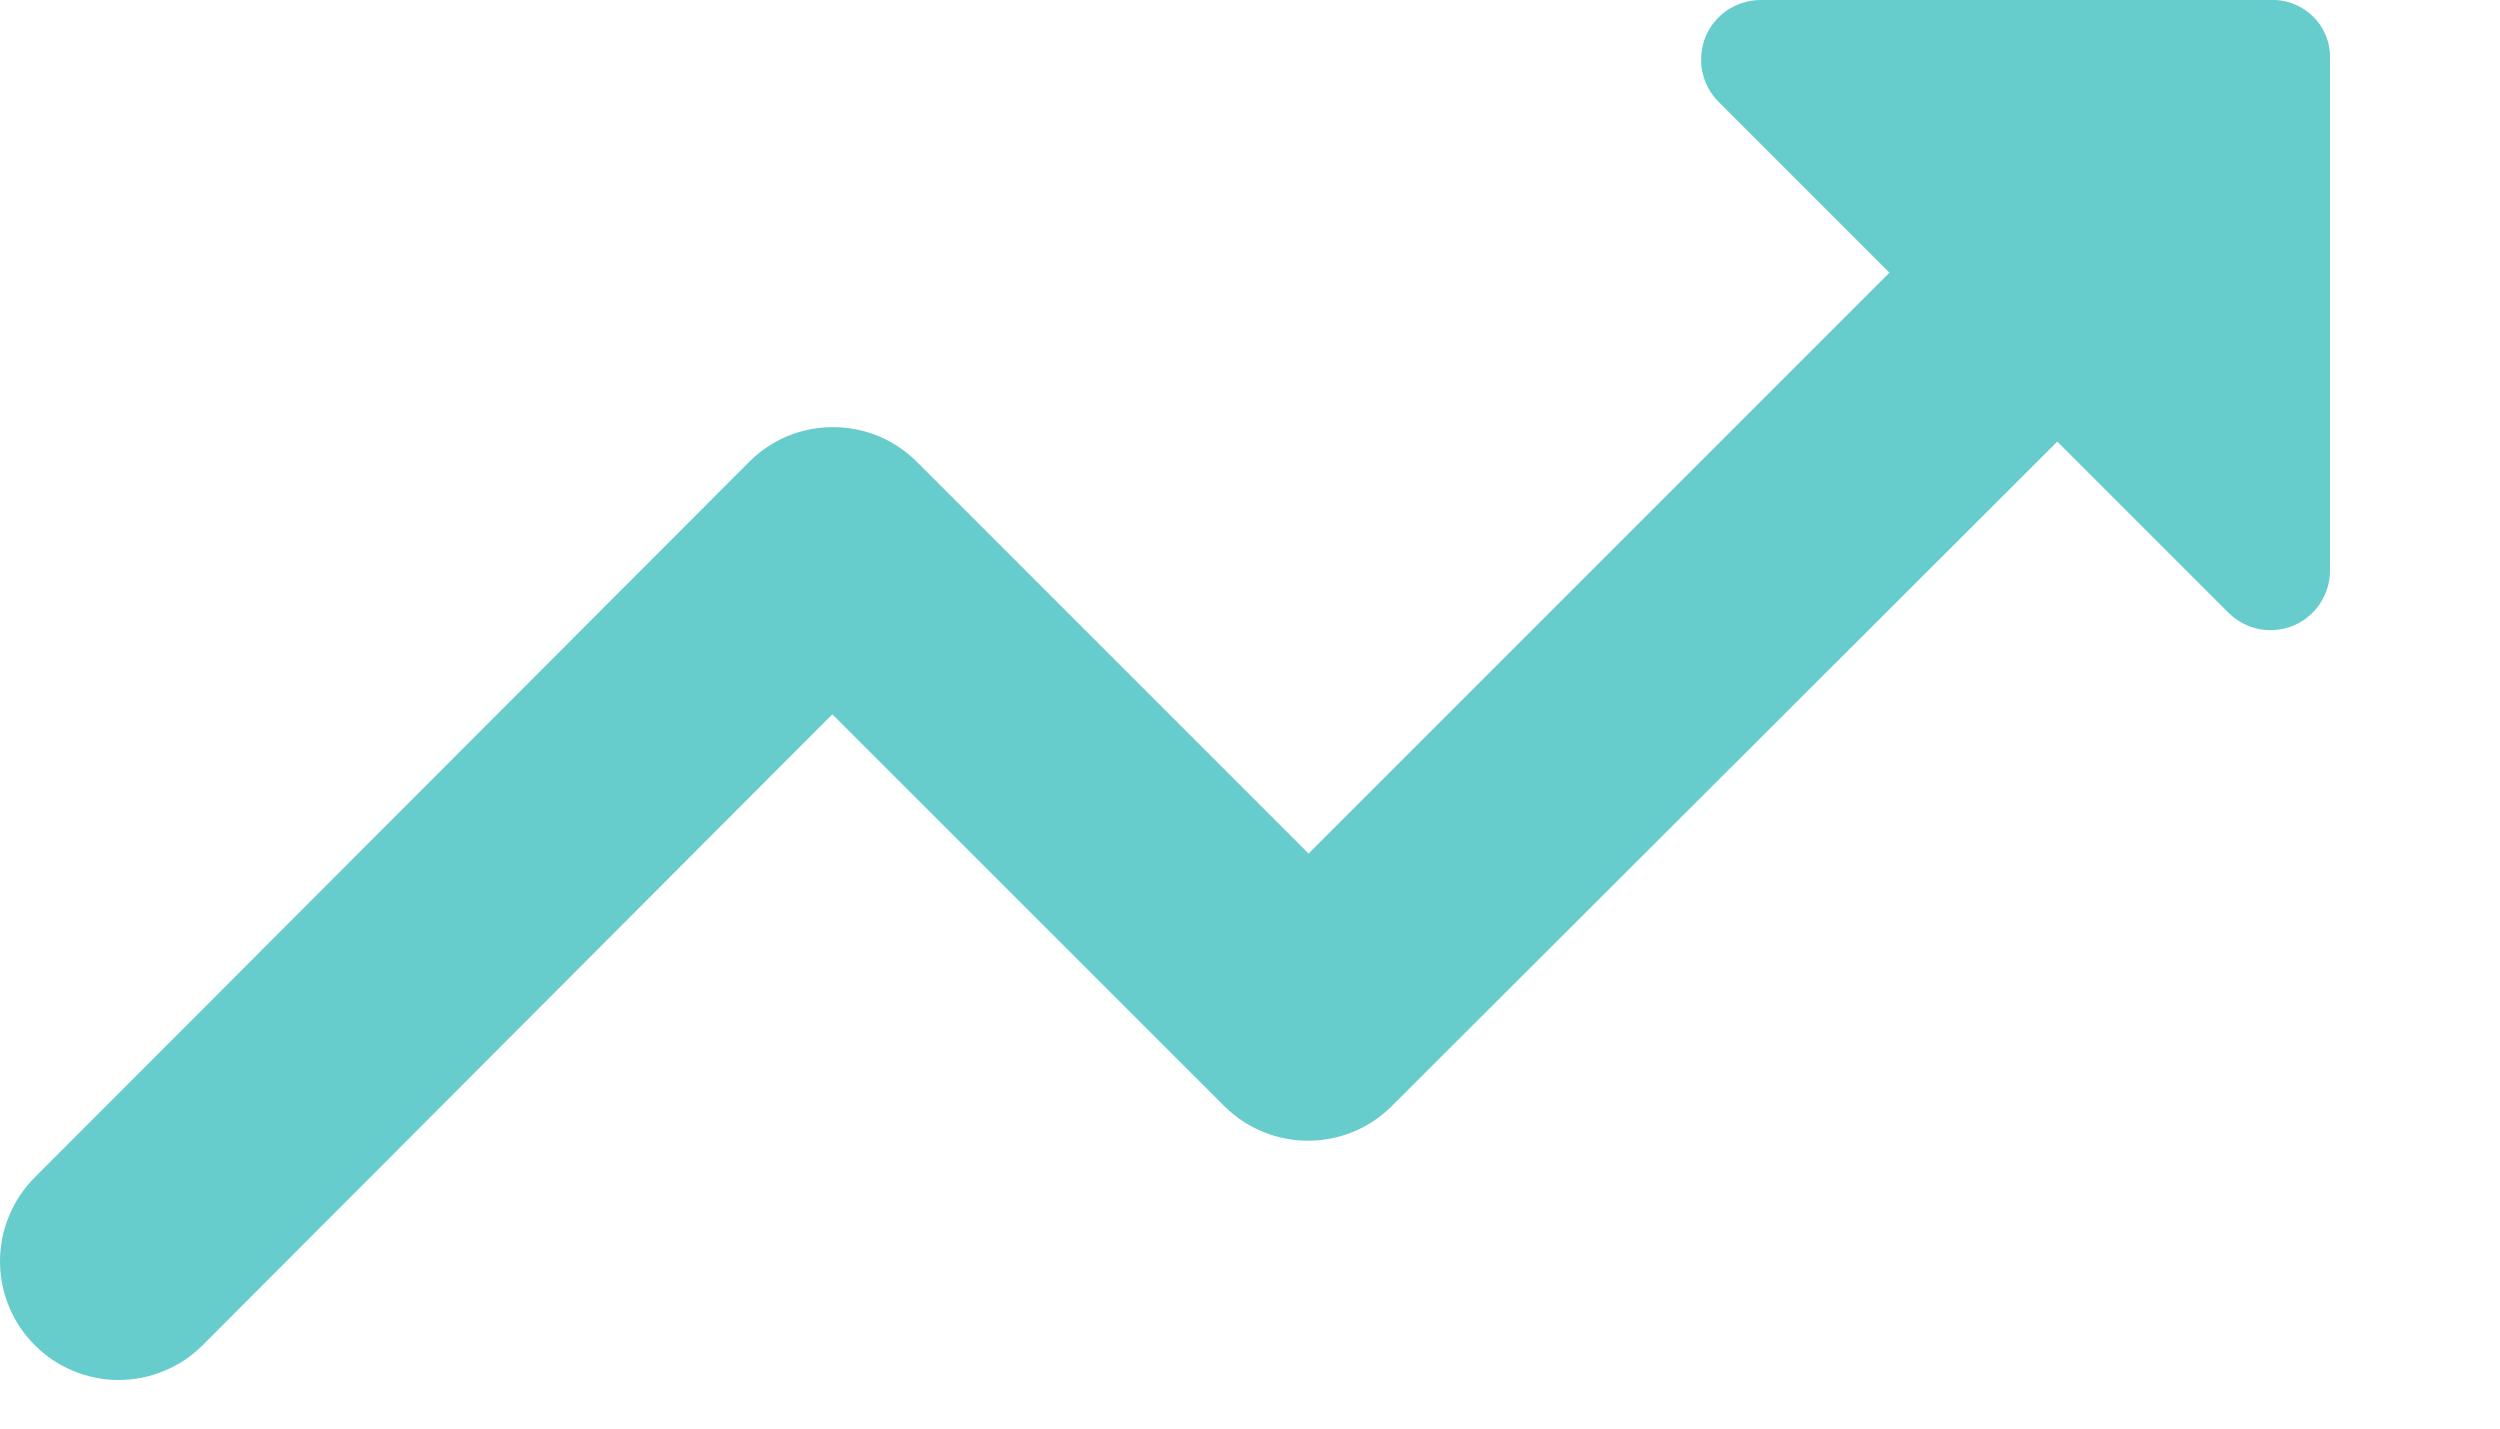
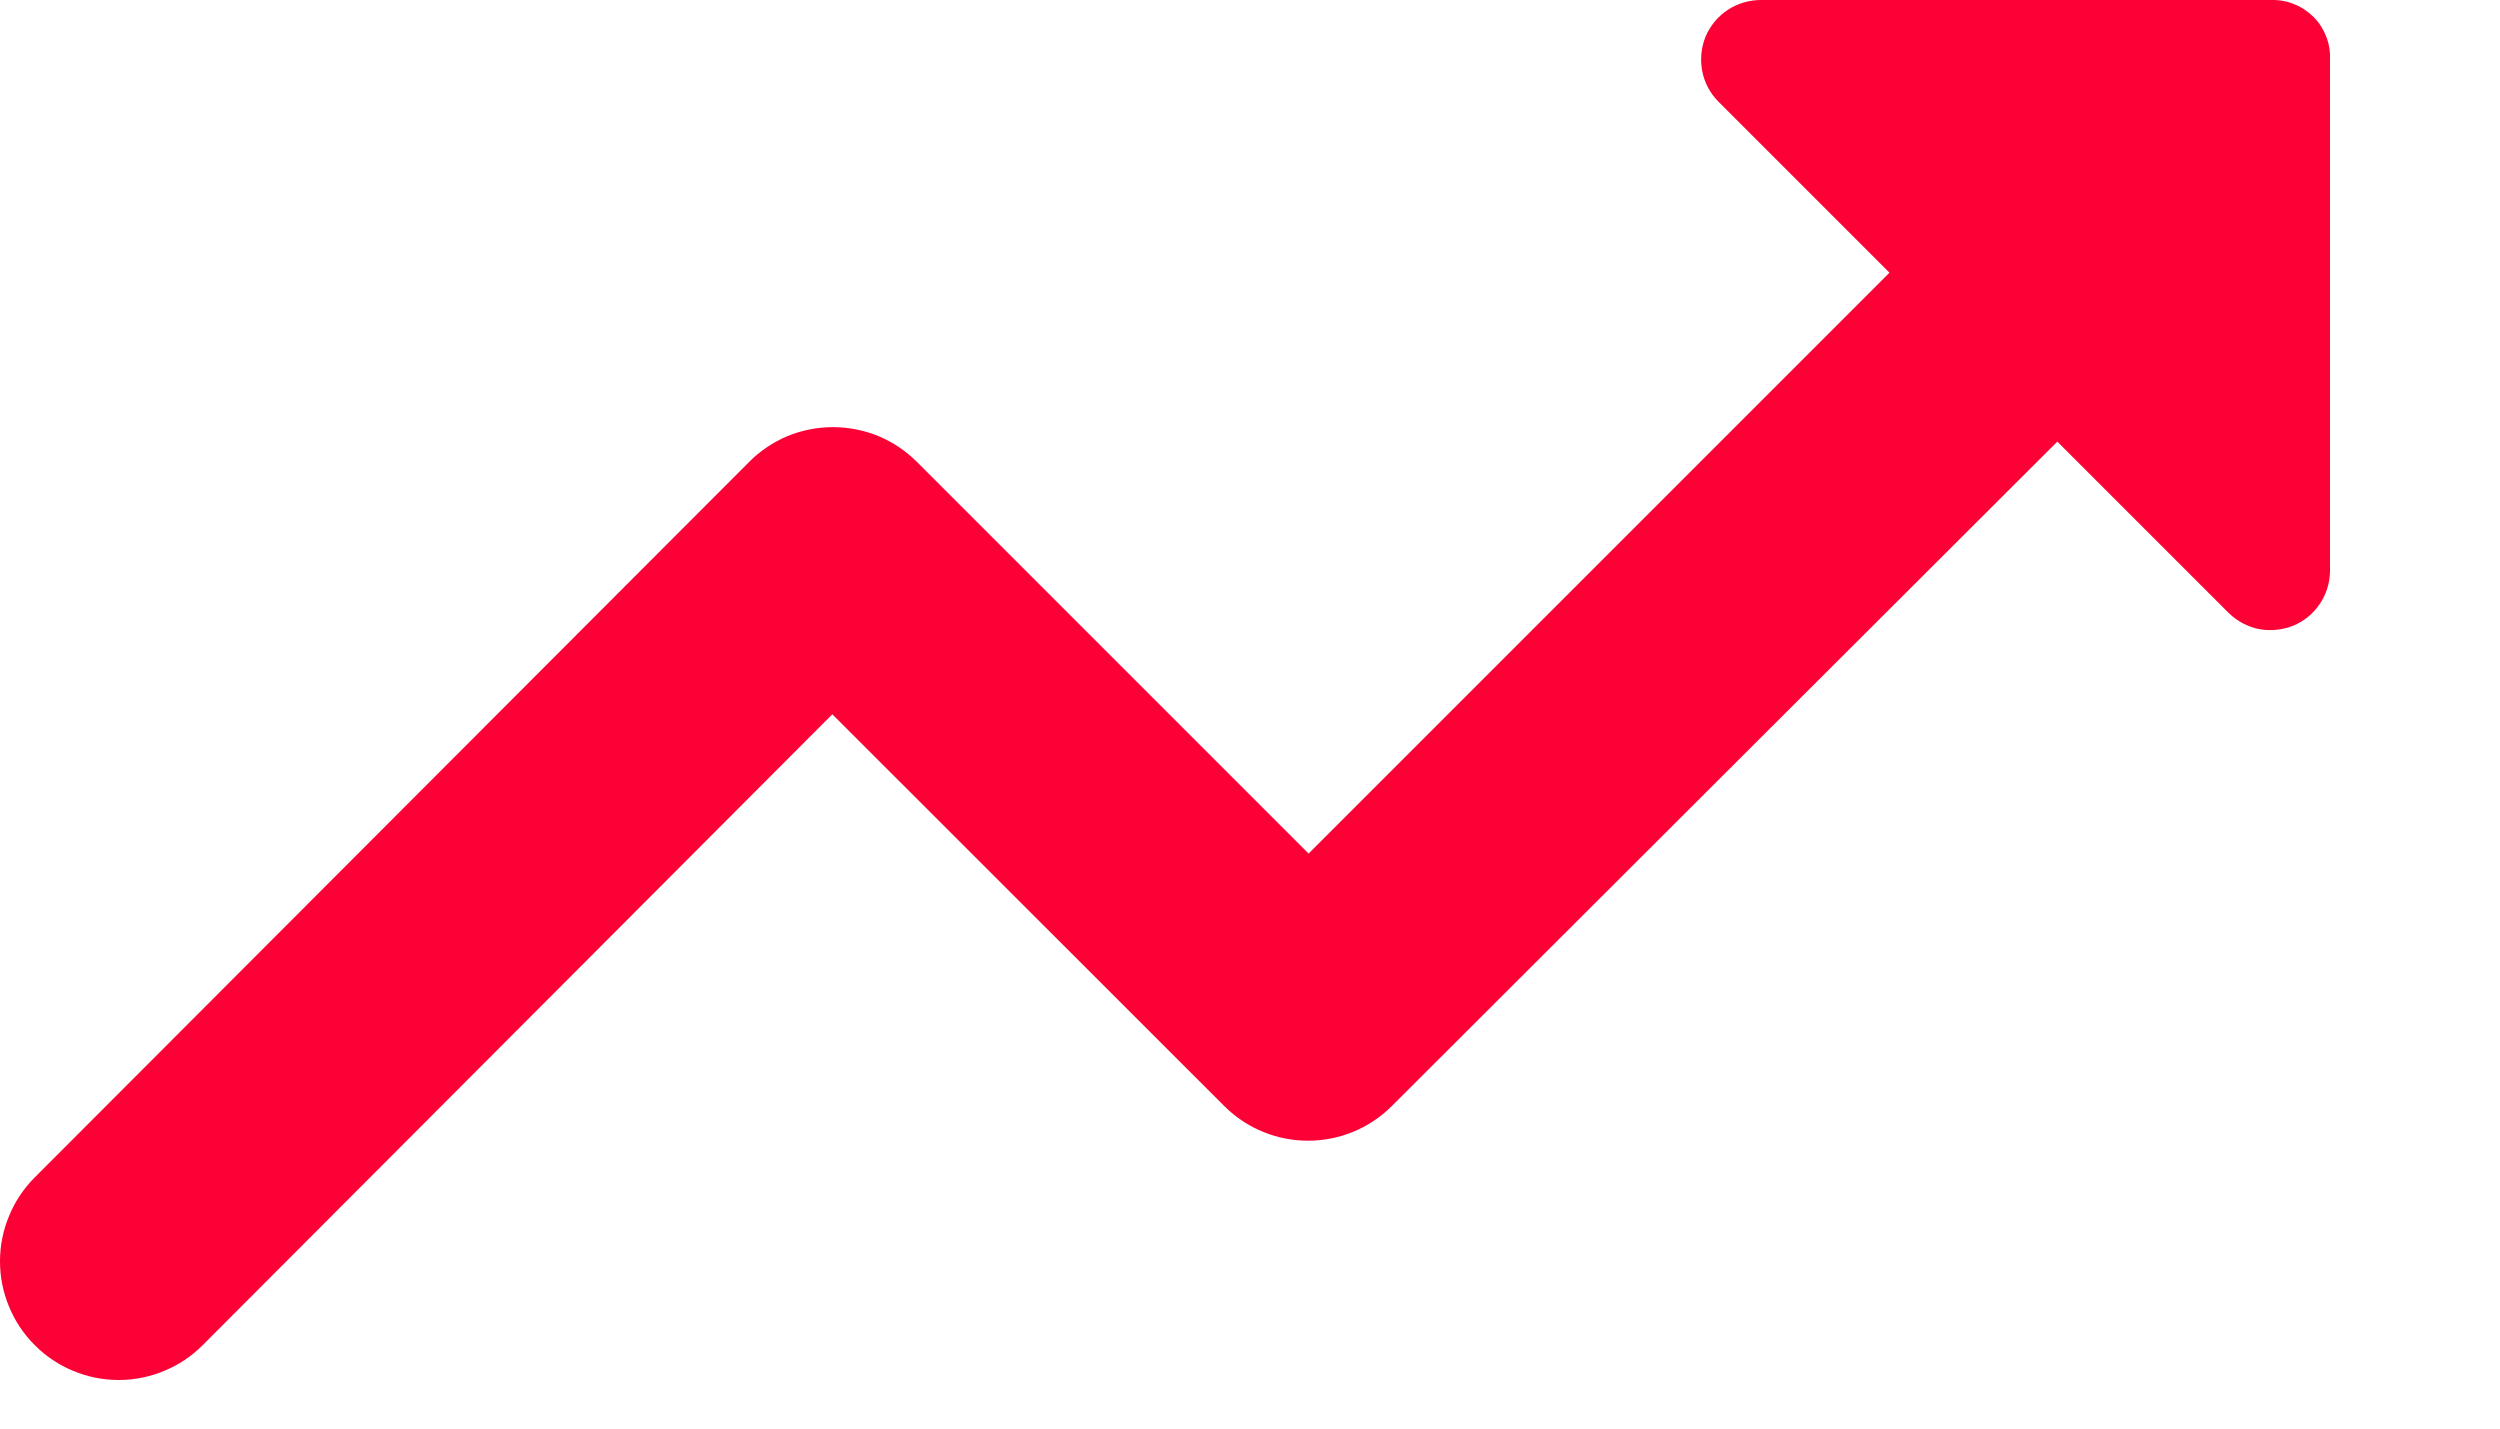
- <svg xmlns="http://www.w3.org/2000/svg" width="14" height="8" viewBox="0 0 14 8" fill="#66CCCC">
+ <svg xmlns="http://www.w3.org/2000/svg" width="14" height="8" viewBox="0 0 14 8" fill="#FC0135">
  <path d="M9.621 0.567L10.581 1.527L7.328 4.78L5.135 2.587C5.073 2.525 5 2.476 4.919 2.442C4.838 2.409 4.752 2.392 4.665 2.392C4.577 2.392 4.491 2.409 4.41 2.442C4.33 2.476 4.256 2.525 4.195 2.587L0.195 6.593C0.133 6.655 0.084 6.728 0.051 6.809C0.017 6.89 1.4542e-09 6.976 0 7.063C-1.4542e-09 7.151 0.017 7.237 0.051 7.318C0.084 7.398 0.133 7.472 0.195 7.533C0.256 7.595 0.33 7.644 0.41 7.677C0.491 7.711 0.577 7.728 0.665 7.728C0.752 7.728 0.838 7.711 0.919 7.677C1 7.644 1.073 7.595 1.135 7.533L4.661 4L6.855 6.193C7.115 6.453 7.535 6.453 7.795 6.193L11.521 2.473L12.481 3.433C12.528 3.479 12.587 3.51 12.651 3.523C12.715 3.535 12.781 3.528 12.842 3.504C12.902 3.479 12.954 3.437 12.99 3.383C13.027 3.329 13.047 3.265 13.048 3.2V0.333C13.05 0.29 13.043 0.246 13.027 0.205C13.011 0.164 12.988 0.127 12.957 0.096C12.926 0.065 12.889 0.04 12.849 0.024C12.809 0.007 12.765 -0.001 12.721 7.5438e-05H9.861C9.796 -0 9.731 0.019 9.676 0.055C9.621 0.091 9.578 0.143 9.552 0.203C9.527 0.264 9.52 0.331 9.532 0.396C9.544 0.46 9.575 0.52 9.621 0.567Z" />
</svg>
